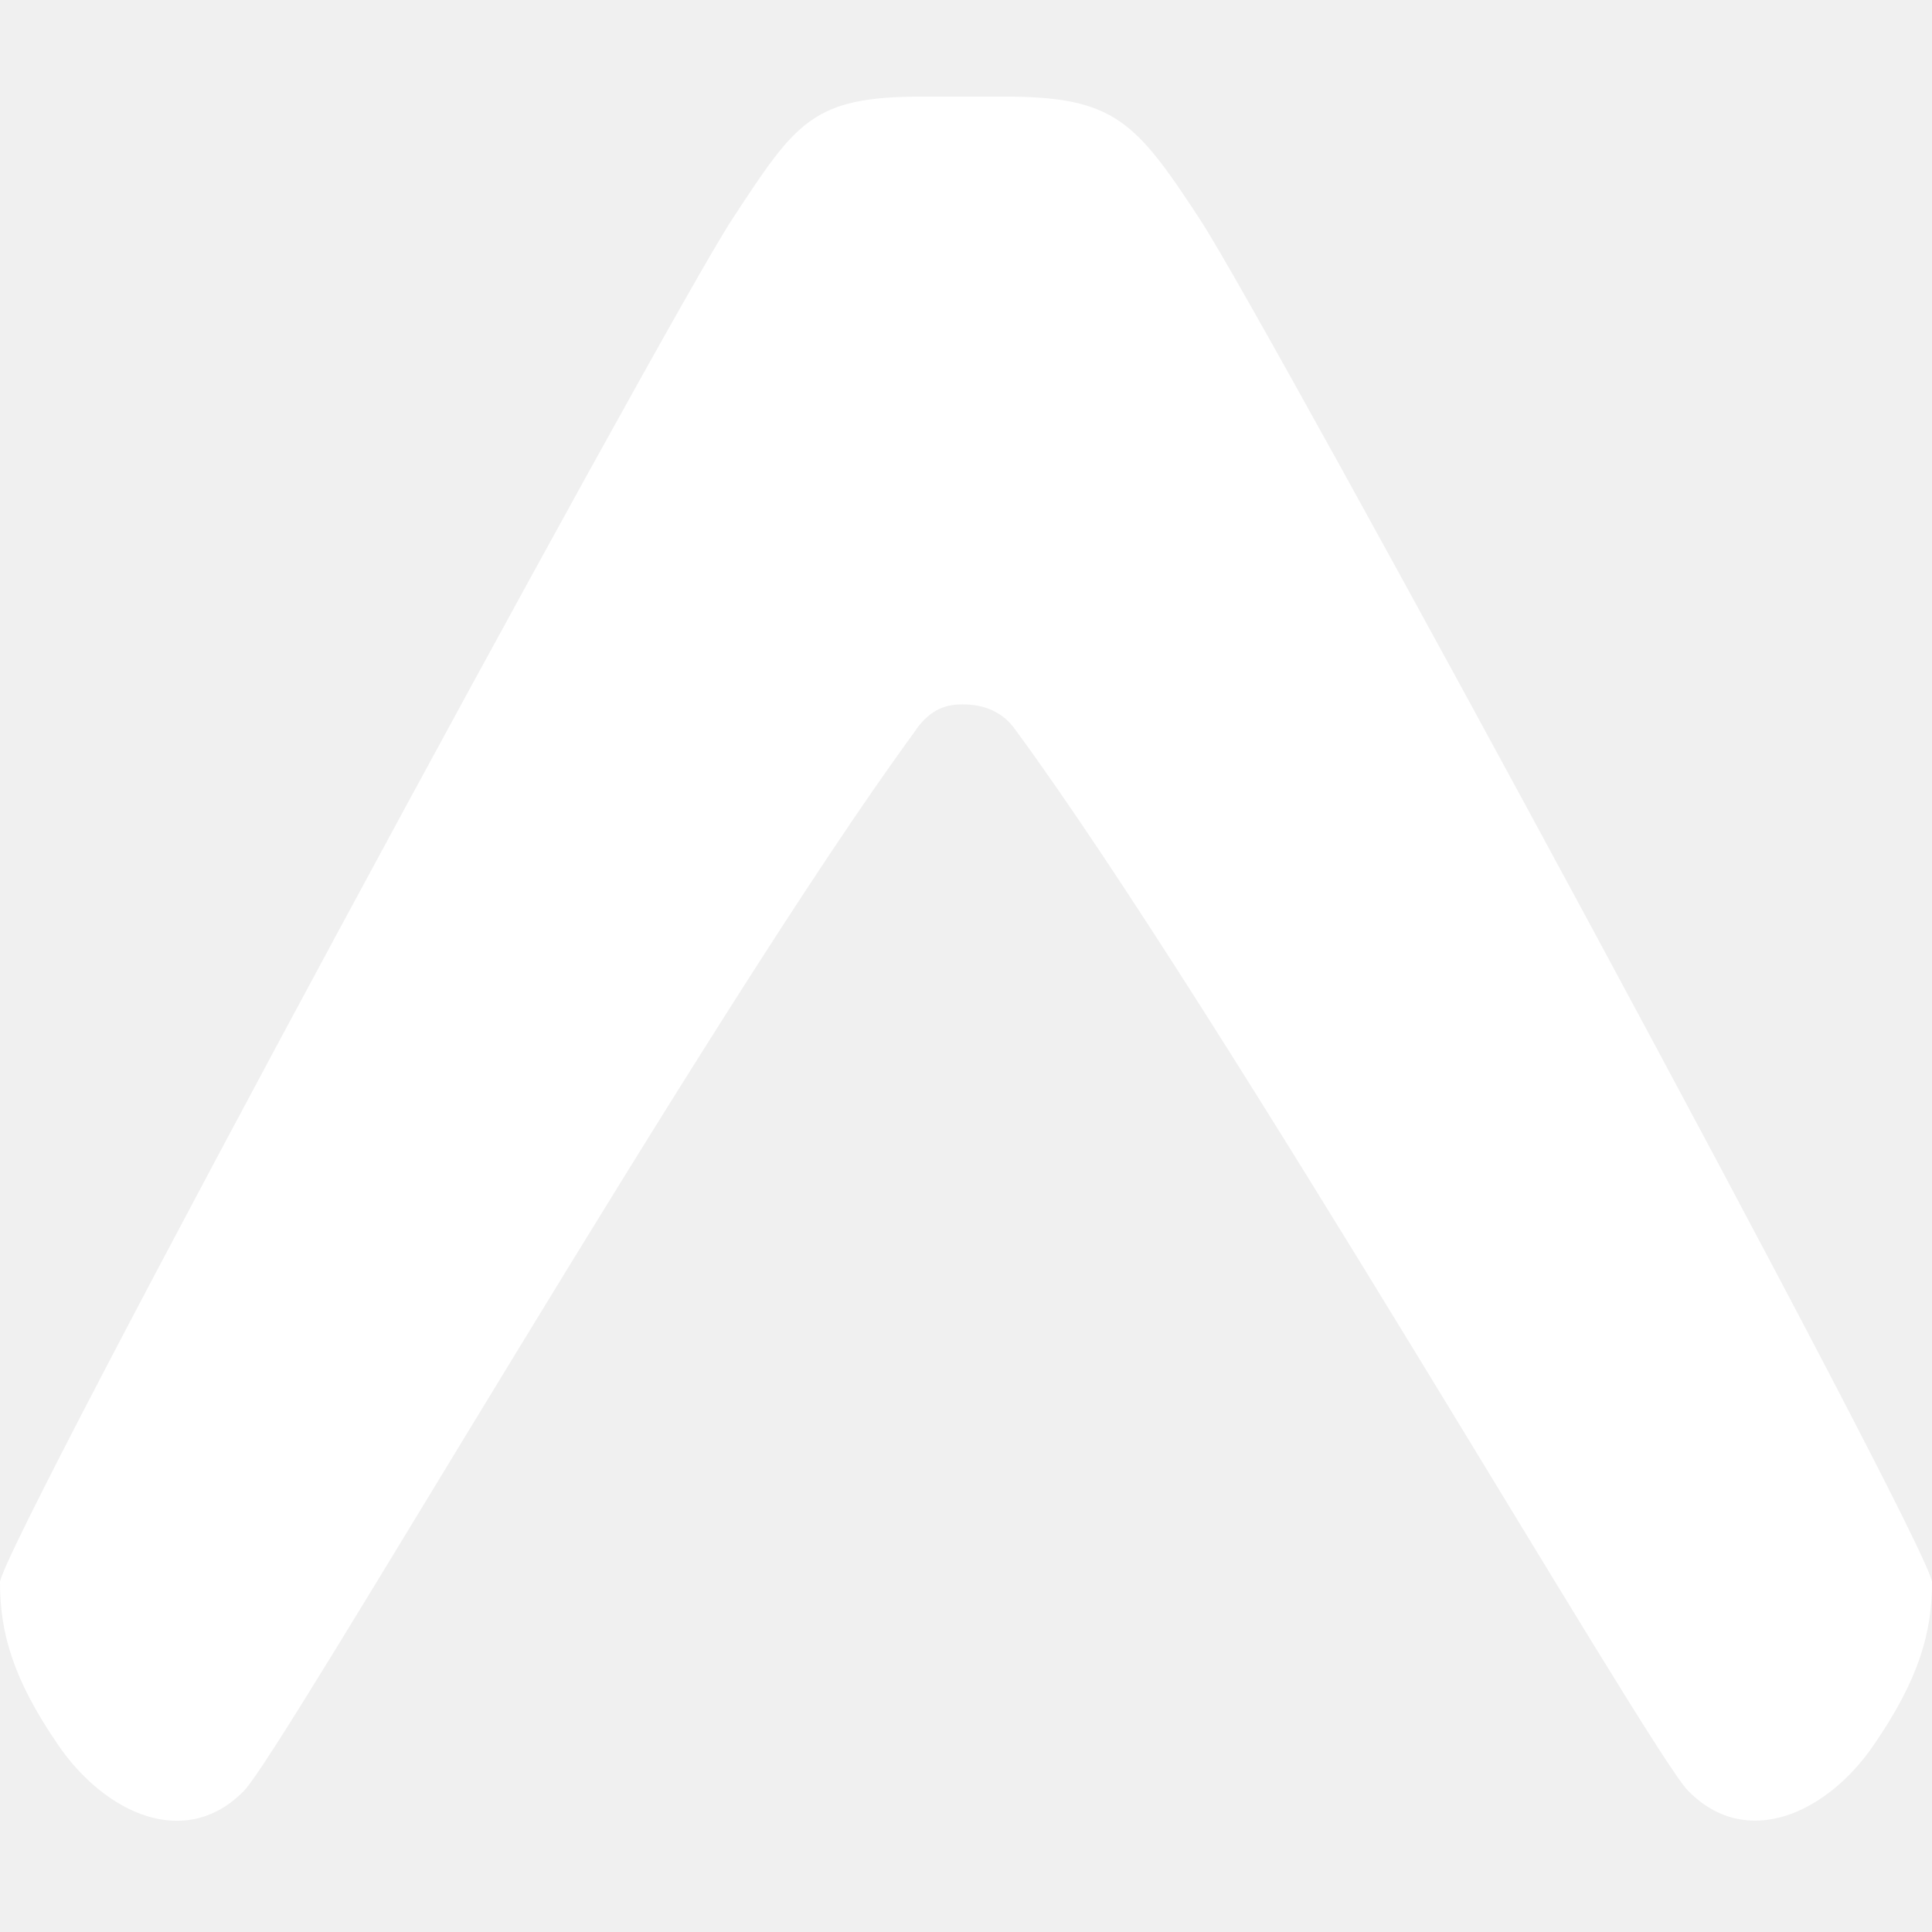
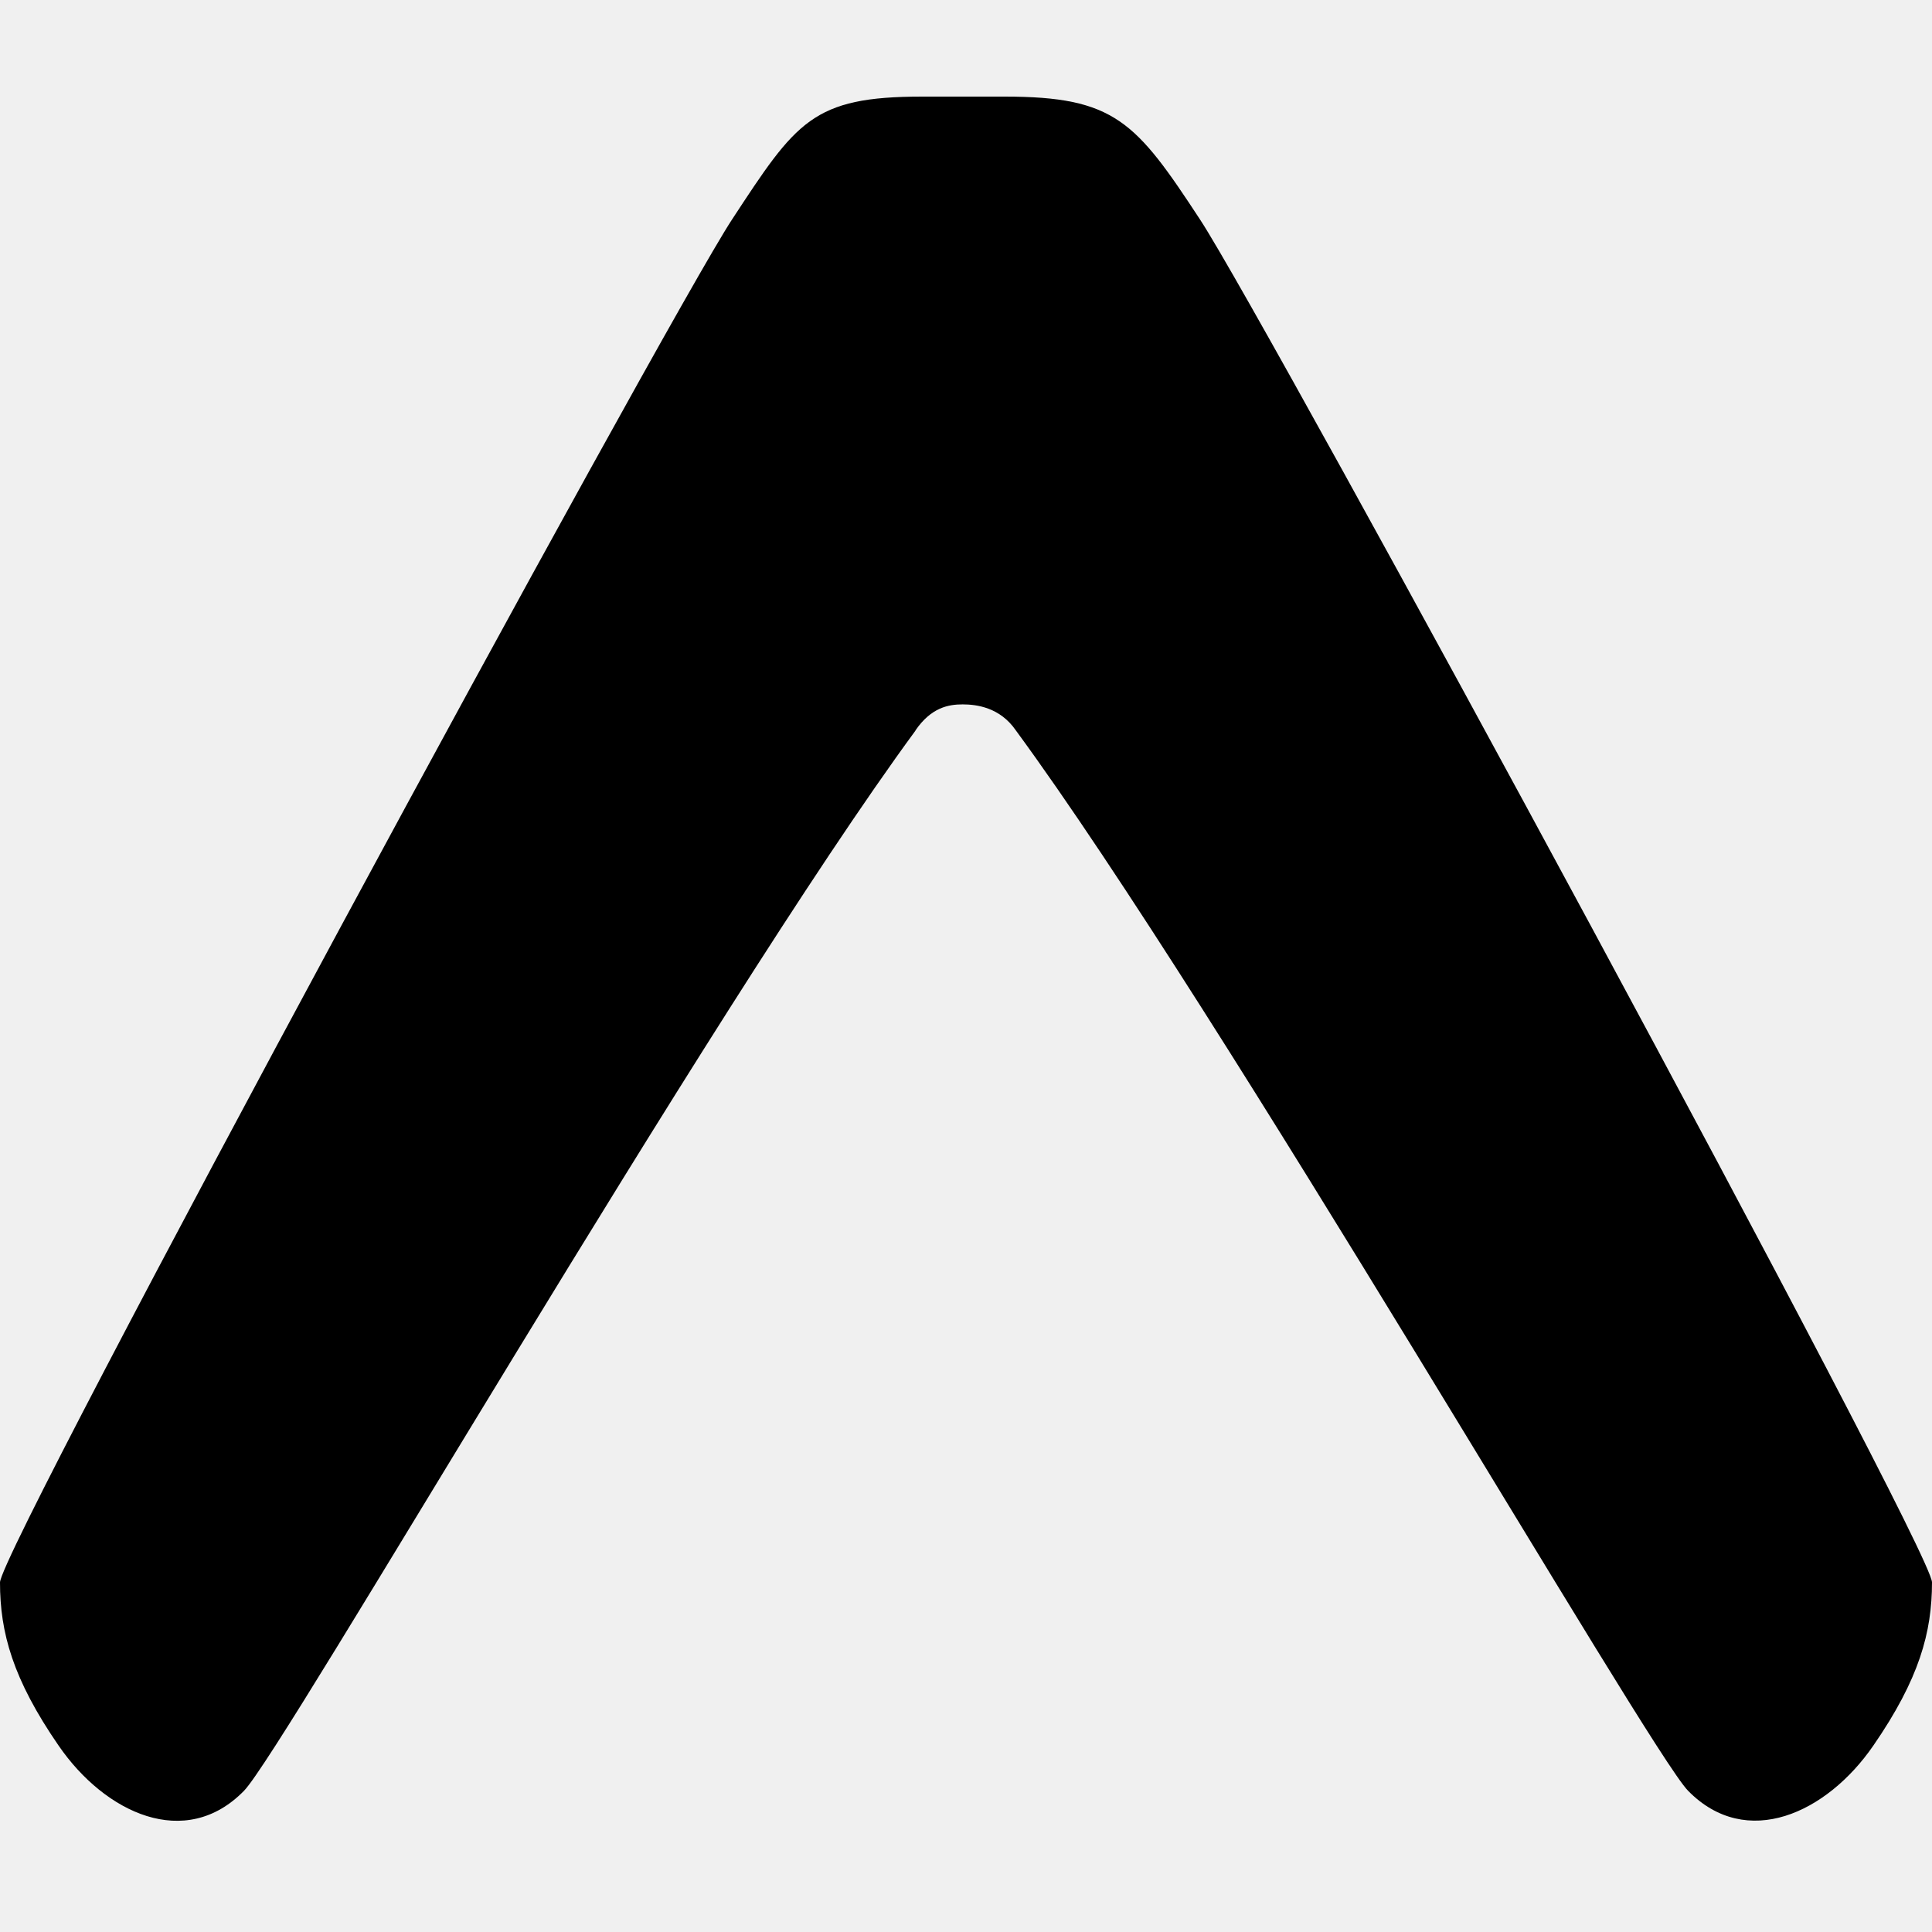
<svg xmlns="http://www.w3.org/2000/svg" fill="none" viewBox="0 0 100 100">
-   <path fill="#fff" d="M47.385 37.804c.818-1.19 1.712-1.345 2.442-1.345.724 0 1.934.155 2.752 1.345 10.655 14.514 32.752 52.8 34.795 54.885 3.026 3.088 7.18 1.164 9.59-2.338 2.38-3.45 3.036-5.87 3.036-8.451 0-1.76-34.413-65.247-37.883-70.533C58.786 6.283 57.699 5 51.999 5h-4.267c-5.69 0-6.512 1.283-9.843 6.362C34.413 16.66 0 80.146 0 81.905c0 2.586.657 5.001 3.036 8.451 2.41 3.502 6.564 5.432 9.59 2.339 2.043-2.085 24.11-40.372 34.76-54.88z" />
+   <path fill="currentColor" d="M47.385 37.804c.818-1.19 1.712-1.345 2.442-1.345.724 0 1.934.155 2.752 1.345 10.655 14.514 32.752 52.8 34.795 54.885 3.026 3.088 7.18 1.164 9.59-2.338 2.38-3.45 3.036-5.87 3.036-8.451 0-1.76-34.413-65.247-37.883-70.533C58.786 6.283 57.699 5 51.999 5h-4.267c-5.69 0-6.512 1.283-9.843 6.362C34.413 16.66 0 80.146 0 81.905c0 2.586.657 5.001 3.036 8.451 2.41 3.502 6.564 5.432 9.59 2.339 2.043-2.085 24.11-40.372 34.76-54.88z" />
</svg>
